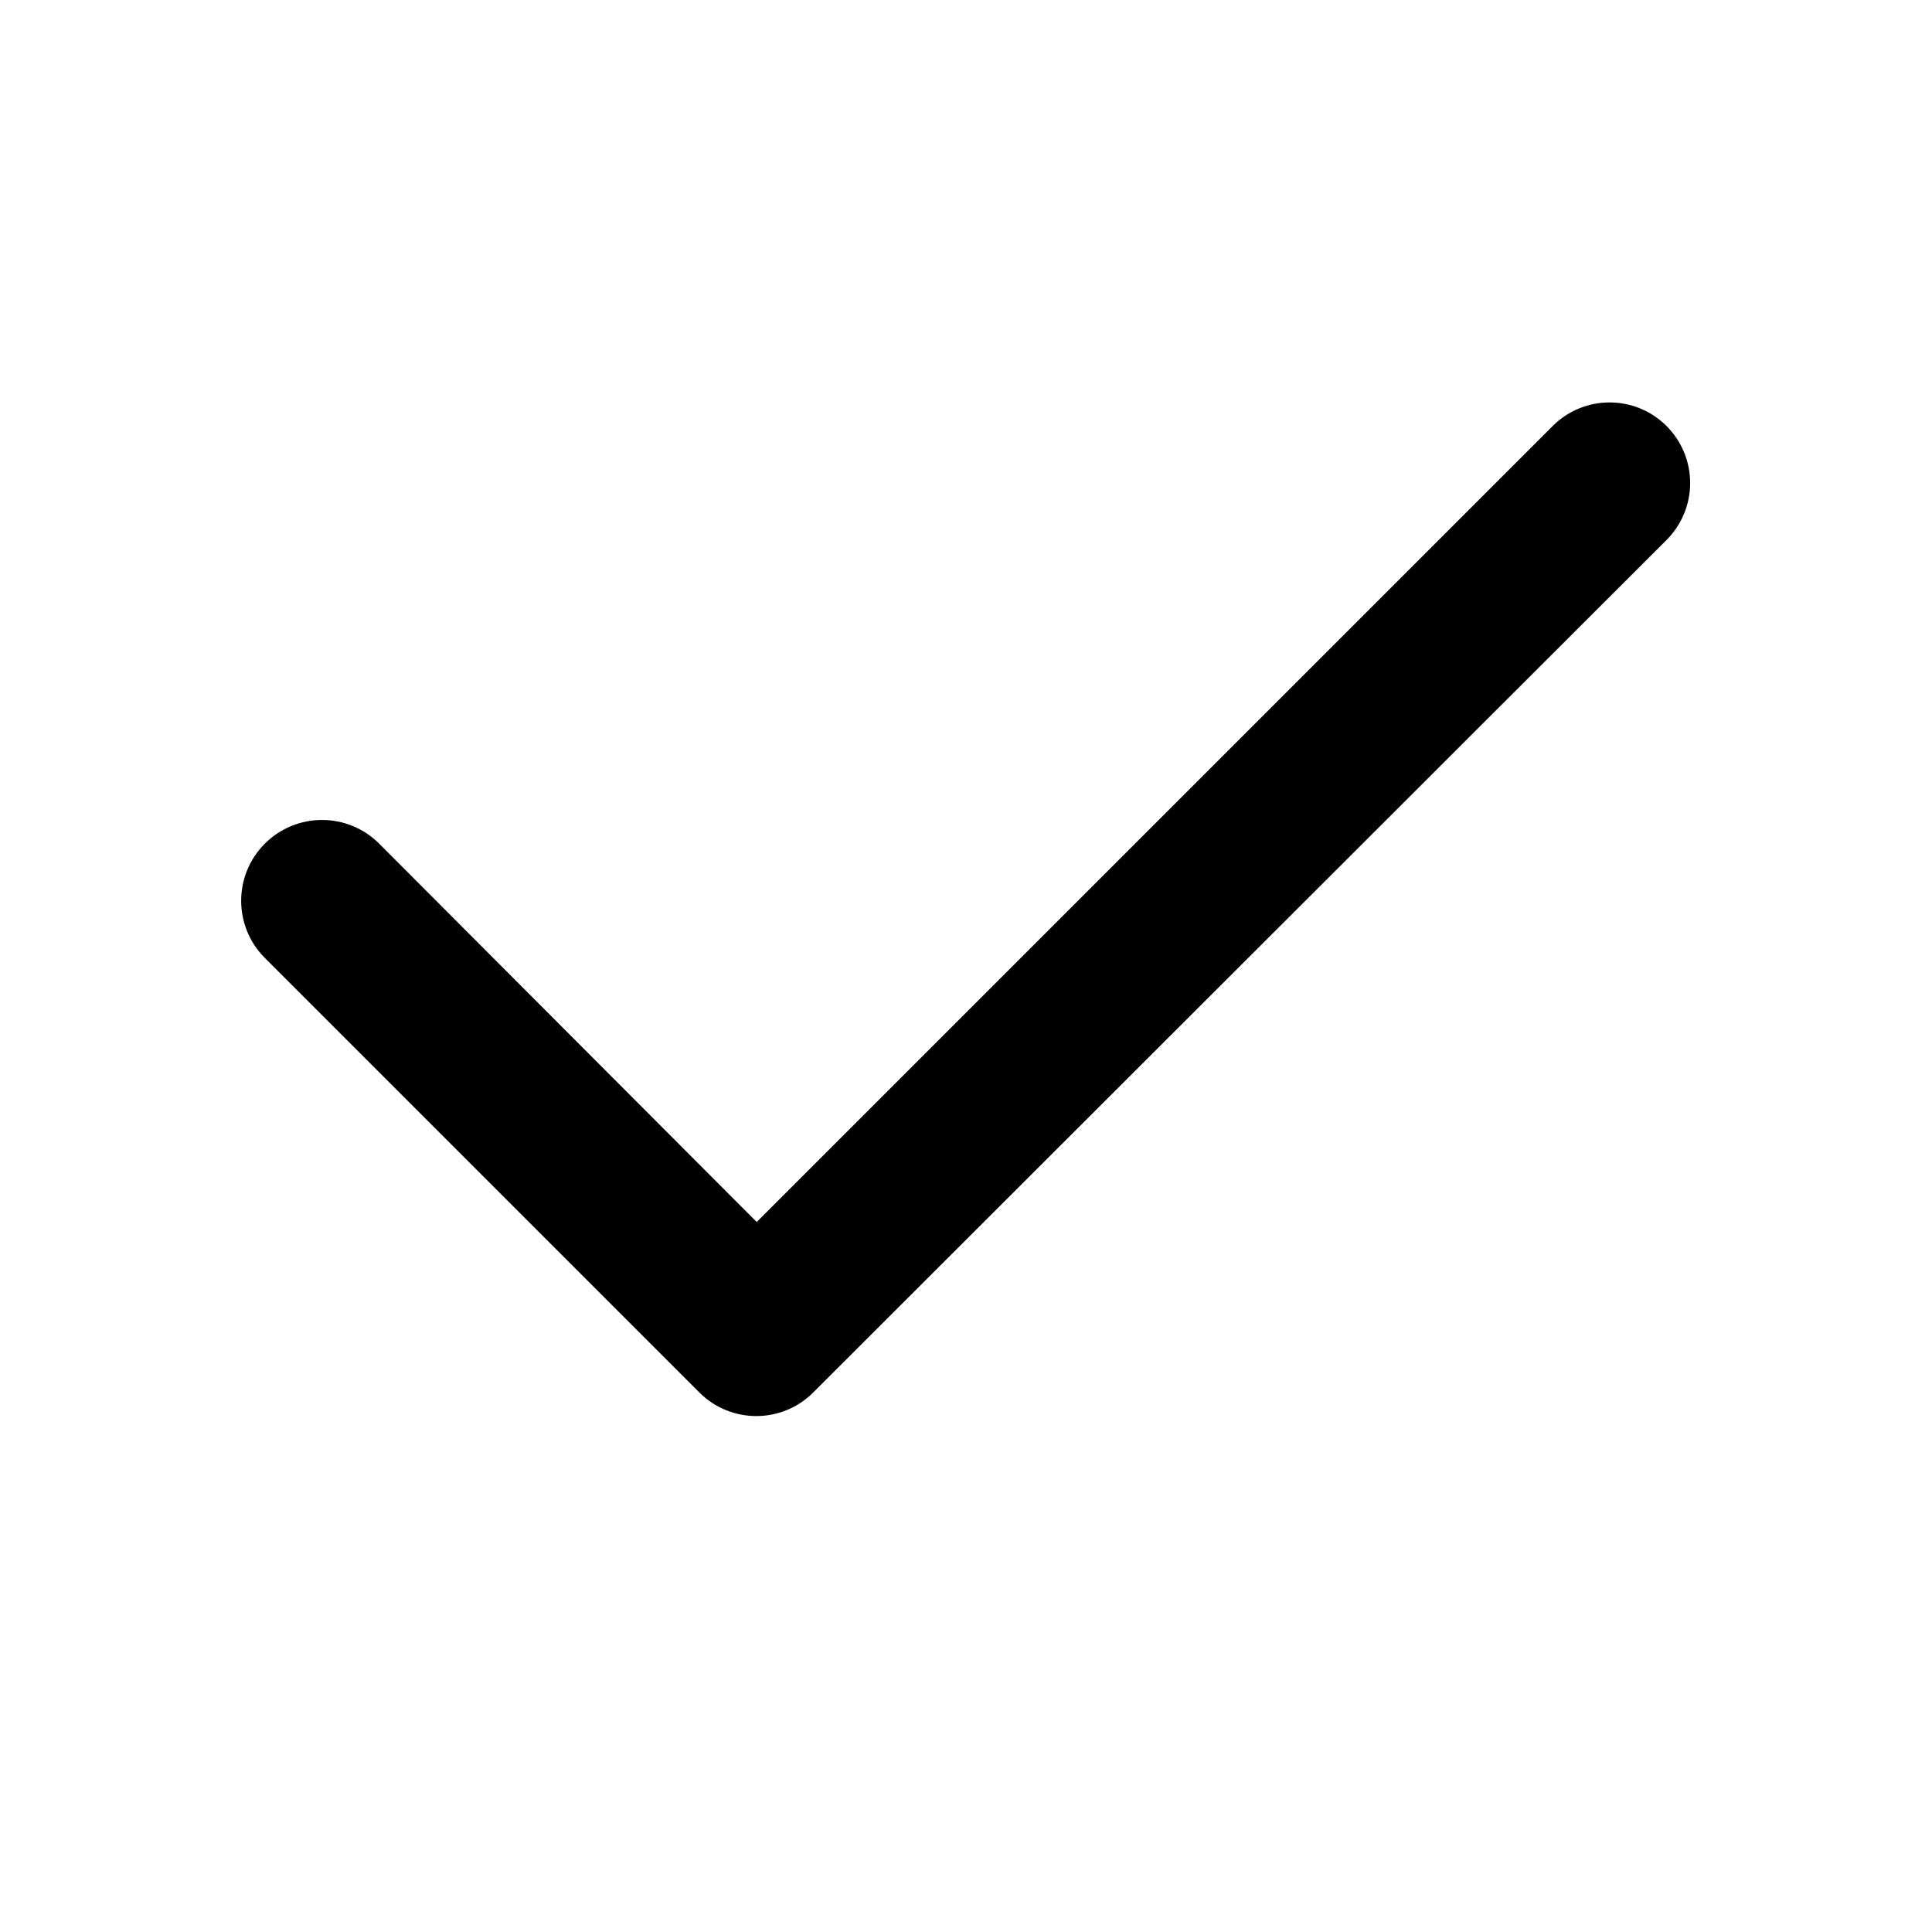
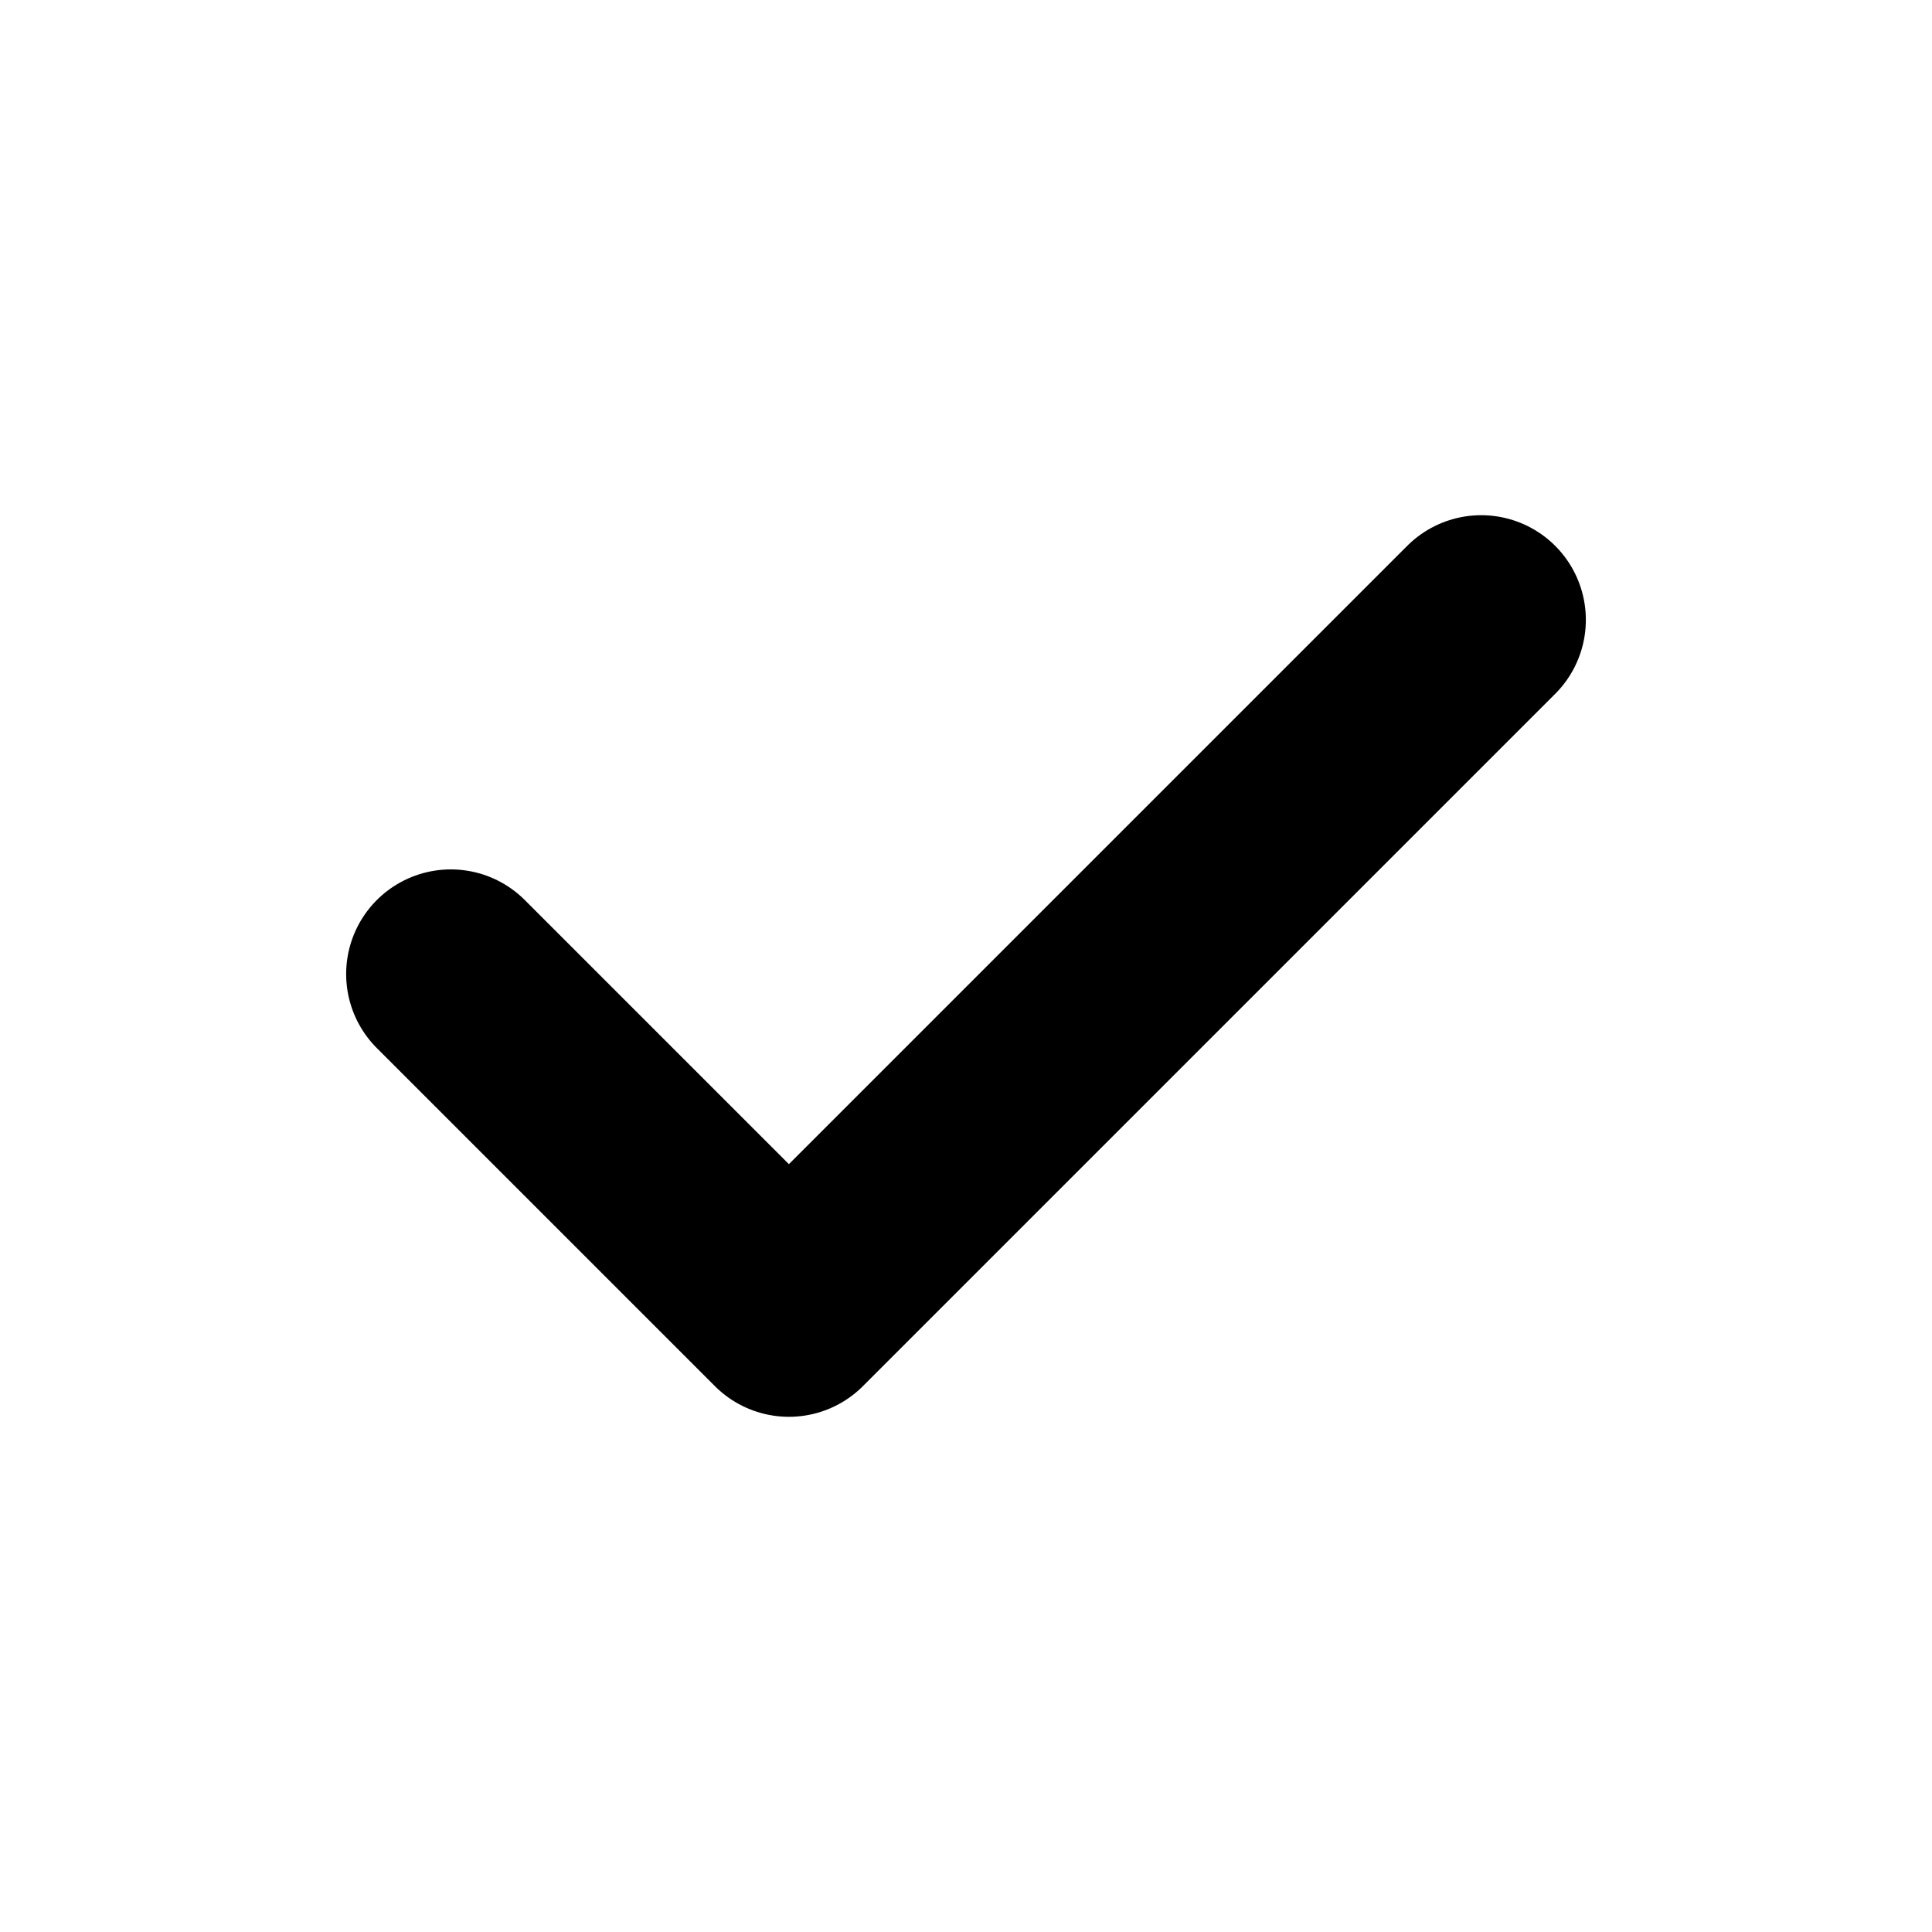
<svg xmlns="http://www.w3.org/2000/svg" width="24px" height="24px" viewBox="0 0 24 24">
-   <path fill="currentColor" d="M20.7 5.29a1 1 0 0 0-1.41 0L9.4 15.18l-4.69-4.7a1 1 0 1 0-1.42 1.42l5.4 5.4a1 1 0 0 0 1.41 0L20.7 6.71a1 1 0 0 0 0-1.42z" />
+   <path fill="none" stroke="currentColor" stroke-width="2.6" stroke-linecap="round" stroke-linejoin="round" d="M5.6 12.1 9.8 16.3 18.4 7.7" />
</svg>
